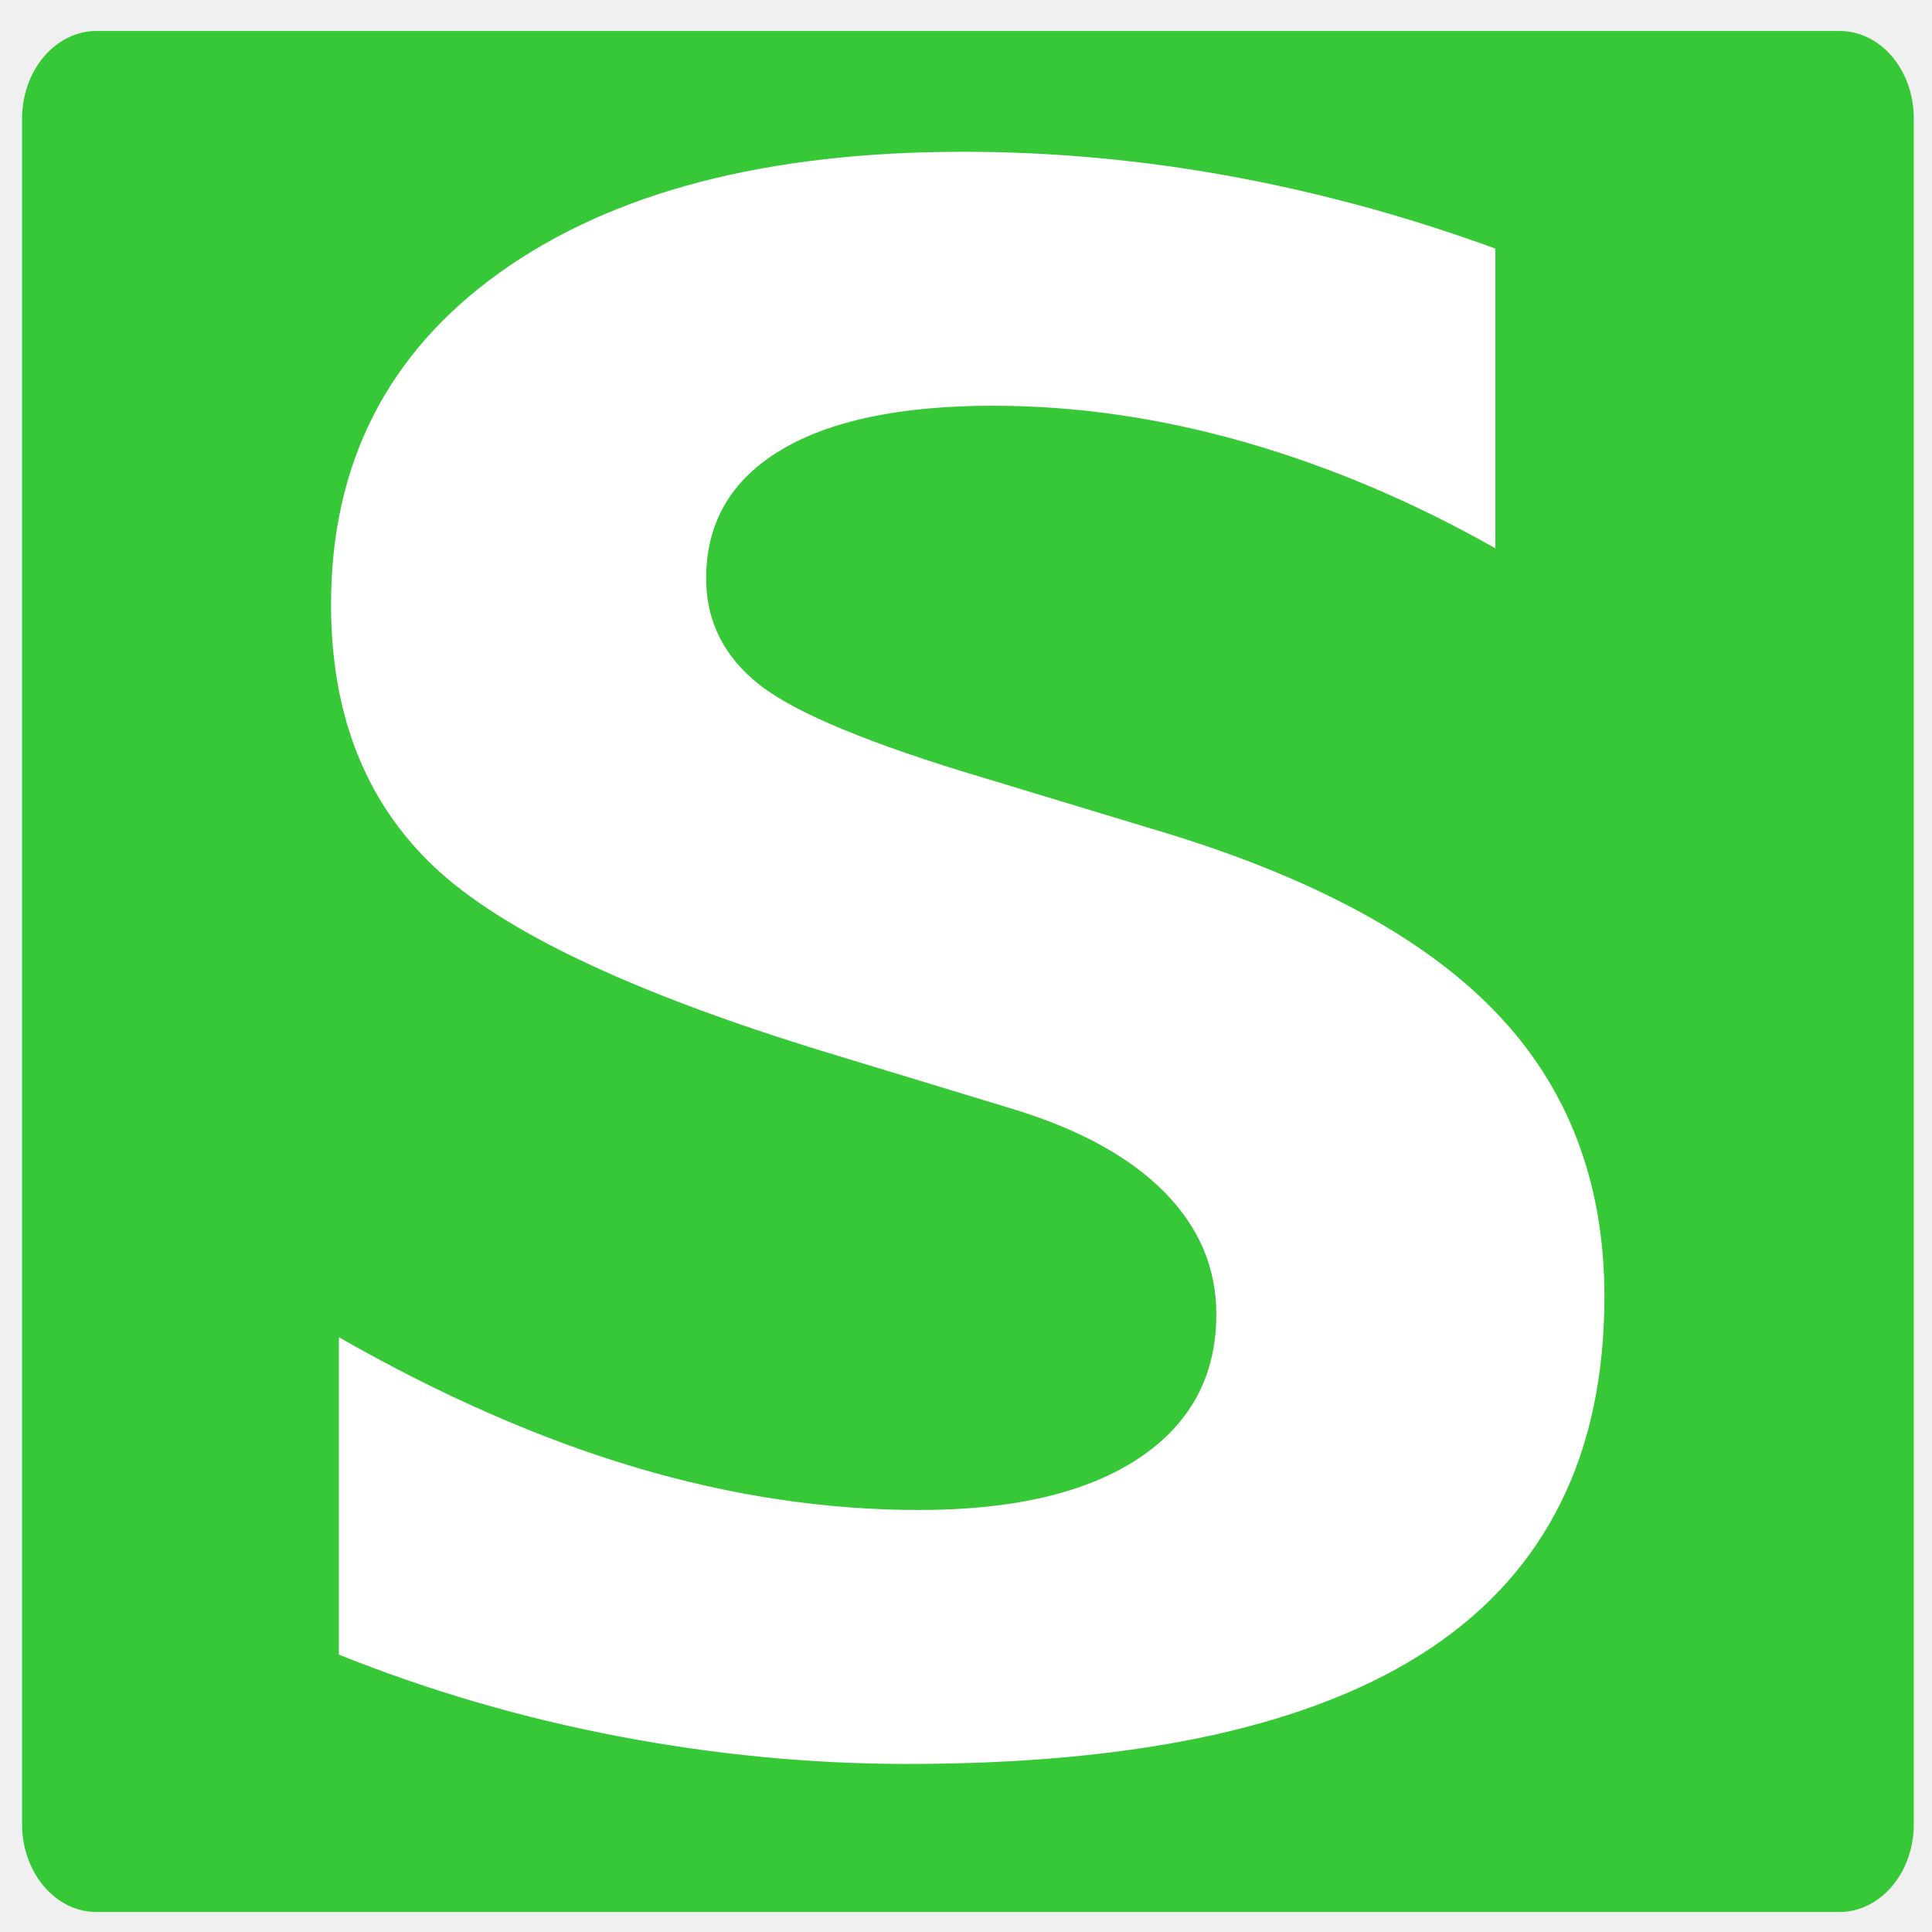
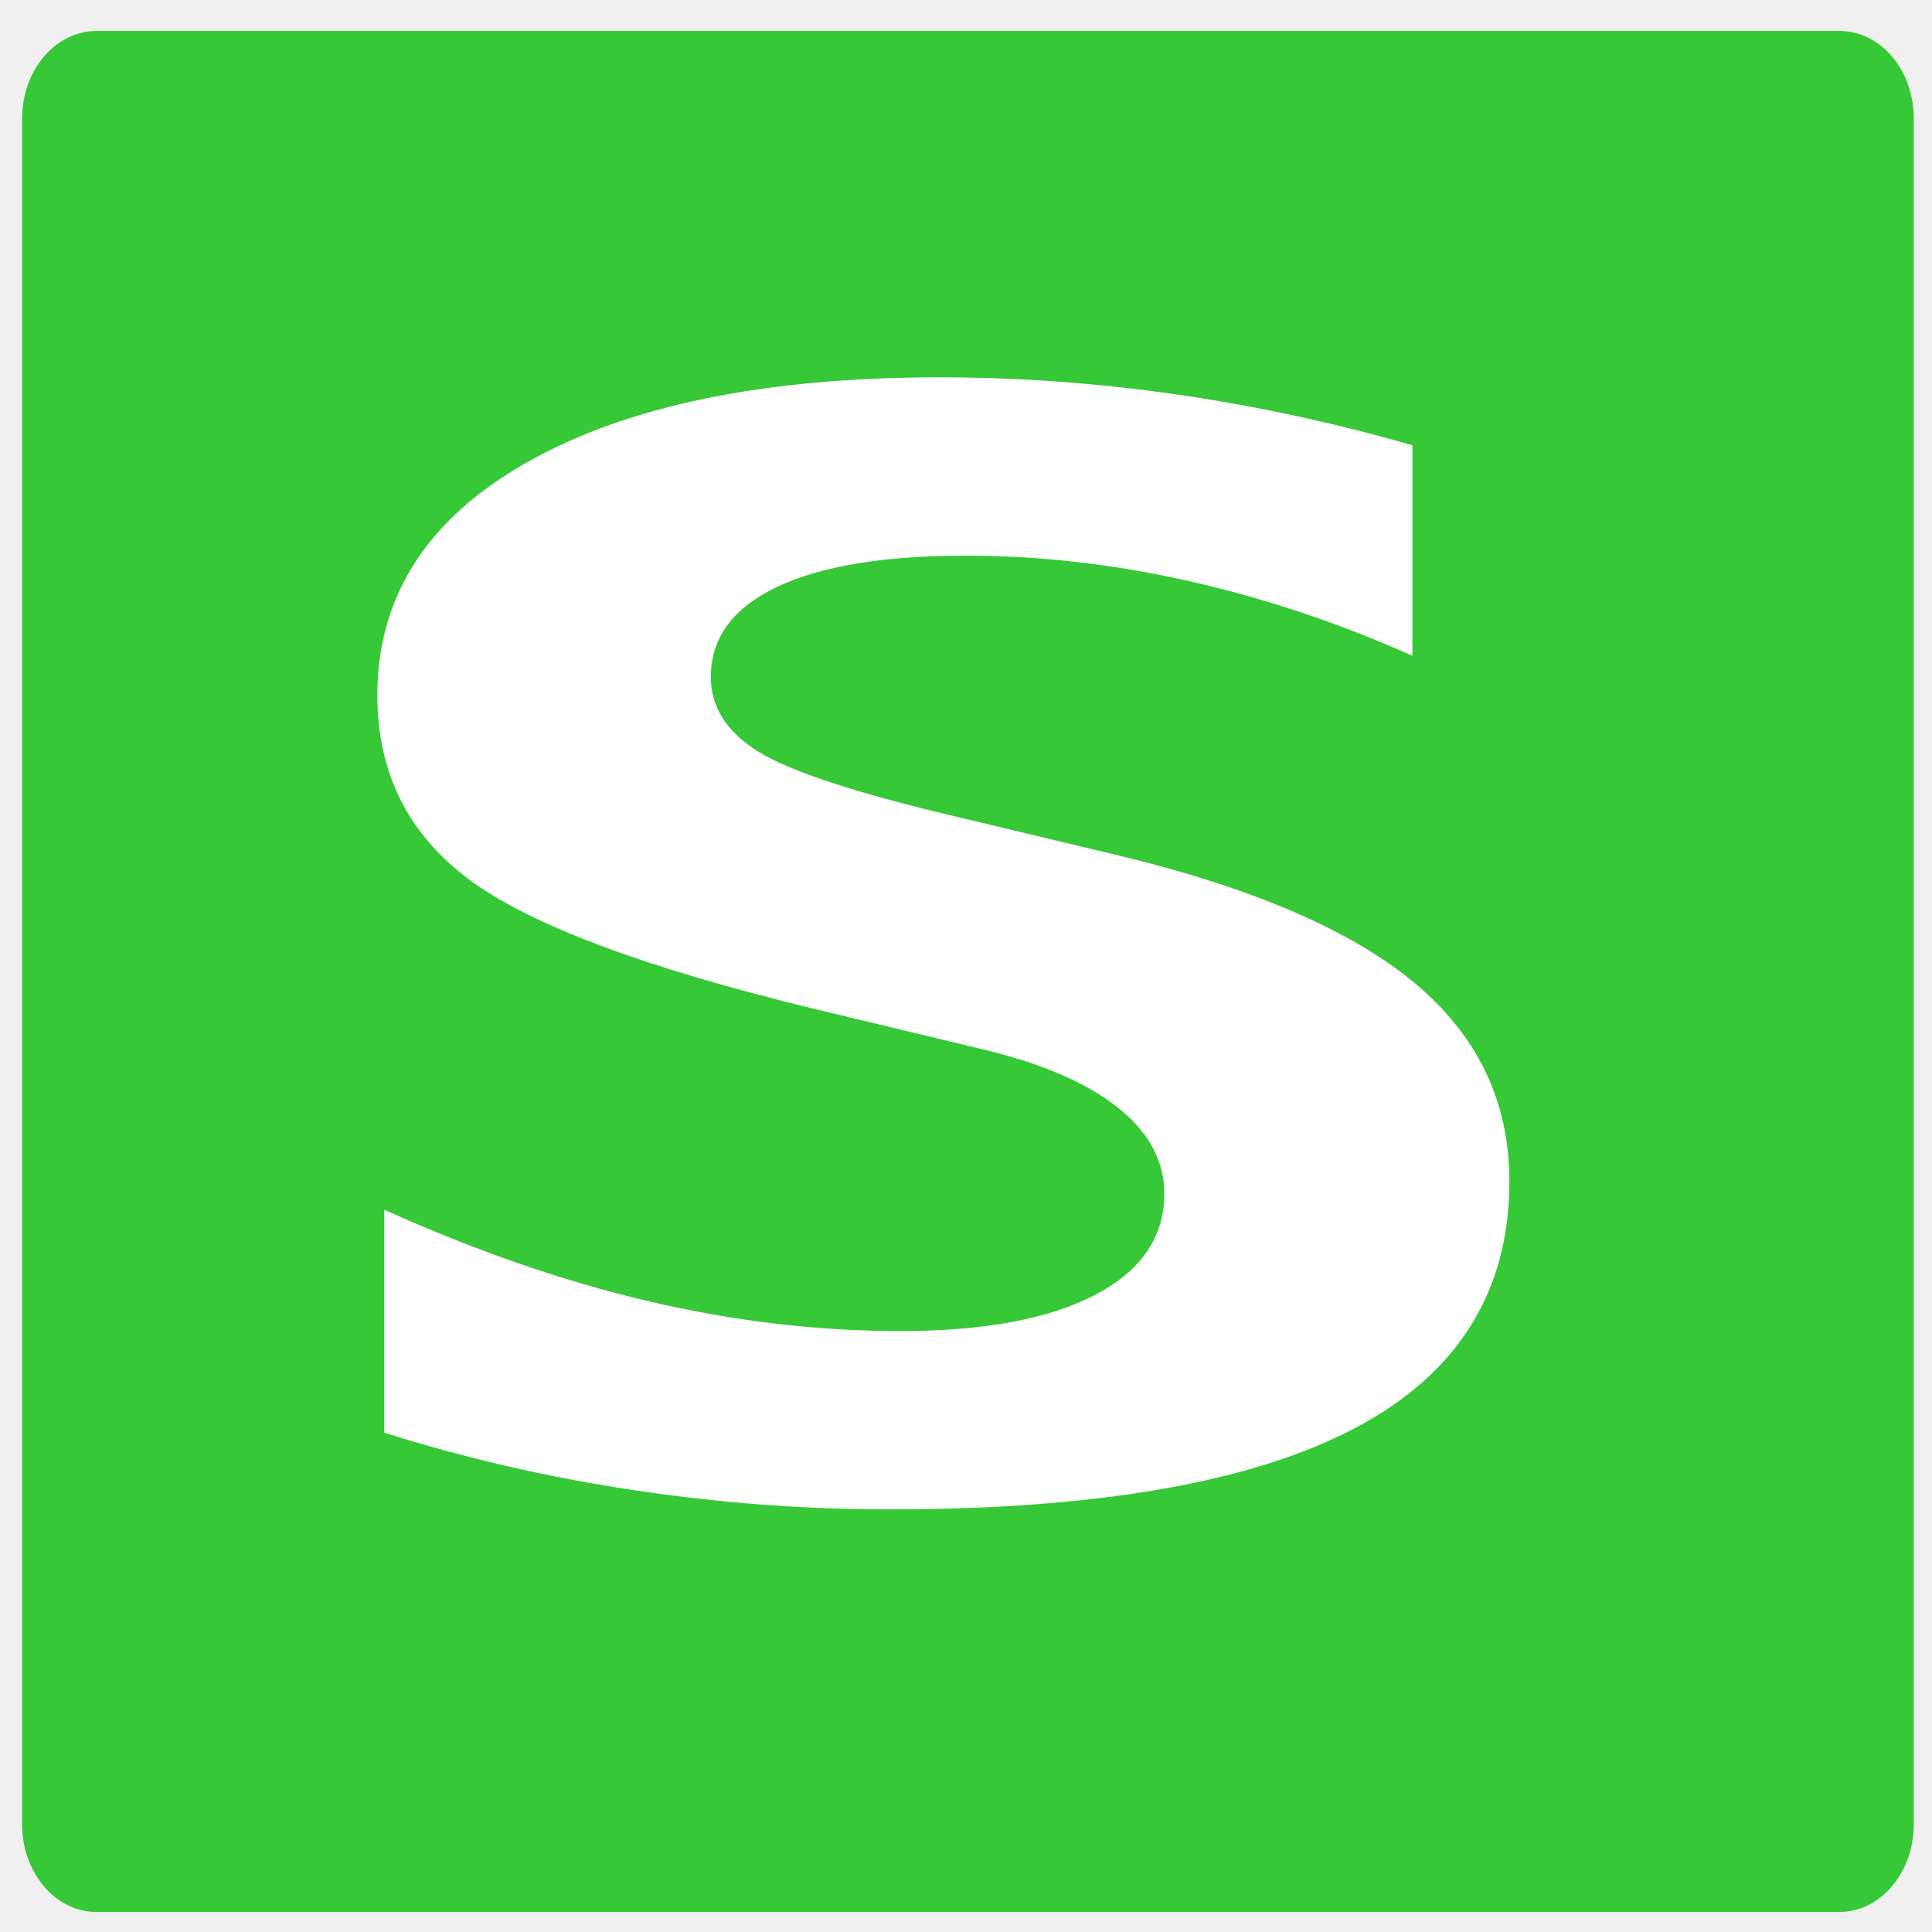
<svg xmlns="http://www.w3.org/2000/svg" version="1.1" id="Layer_1" viewBox="0 0 504 504" xml:space="preserve" width="256px" height="256px" fill="#000000">
  <defs id="defs54" />
  <g id="SVGRepo_bgCarrier" stroke-width="0" />
  <g id="SVGRepo_tracerCarrier" stroke-linecap="round" stroke-linejoin="round" />
  <g id="SVGRepo_iconCarrier">
    <path style="fill:#37c837;stroke-width:1.702" d="M 479.828,8.077 H 25.181 c -10.653,0 -19.427,10.173 -19.427,22.936 v 379.546 65.292 c 0,12.578 8.617,22.936 19.427,22.936 h 454.647 c 10.653,0 19.427,-10.173 19.427,-22.936 V 410.558 31.012 c 0,-12.763 -8.617,-22.936 -19.427,-22.936 z" id="path6" />
-     <text xml:space="preserve" style="font-size:620.97px;opacity:1;fill:#ffffff;fill-opacity:1;stroke:#000000;stroke-width:128.122;stroke-opacity:1" x="38.22" y="505.093" id="text353" transform="scale(1.116768,0.8954412)">
-       <tspan id="tspan351" style="font-style:normal;font-variant:normal;font-weight:bold;font-stretch:normal;font-size:620.97px;font-family:'DejaVu Sans Mono';-inkscape-font-specification:'DejaVu Sans Mono Bold';fill:#ffffff;fill-opacity:1;stroke:none;stroke-width:128.122;stroke-opacity:1" x="38.22" y="505.093">S</tspan>
+     <text xml:space="preserve" style="font-size:490.627px;opacity:1;fill:#ffffff;fill-opacity:1;stroke:#000000;stroke-width:101.229;stroke-opacity:1" x="47.434" y="487.832" id="text353" transform="scale(1.256583,0.7958087)">
+       <tspan id="tspan351" style="font-style:normal;font-variant:normal;font-weight:bold;font-stretch:normal;font-size:490.627px;font-family:'DejaVu Sans Mono';-inkscape-font-specification:'DejaVu Sans Mono Bold';fill:#ffffff;fill-opacity:1;stroke:none;stroke-width:101.229;stroke-opacity:1" x="47.434" y="487.832">S</tspan>
    </text>
  </g>
</svg>
